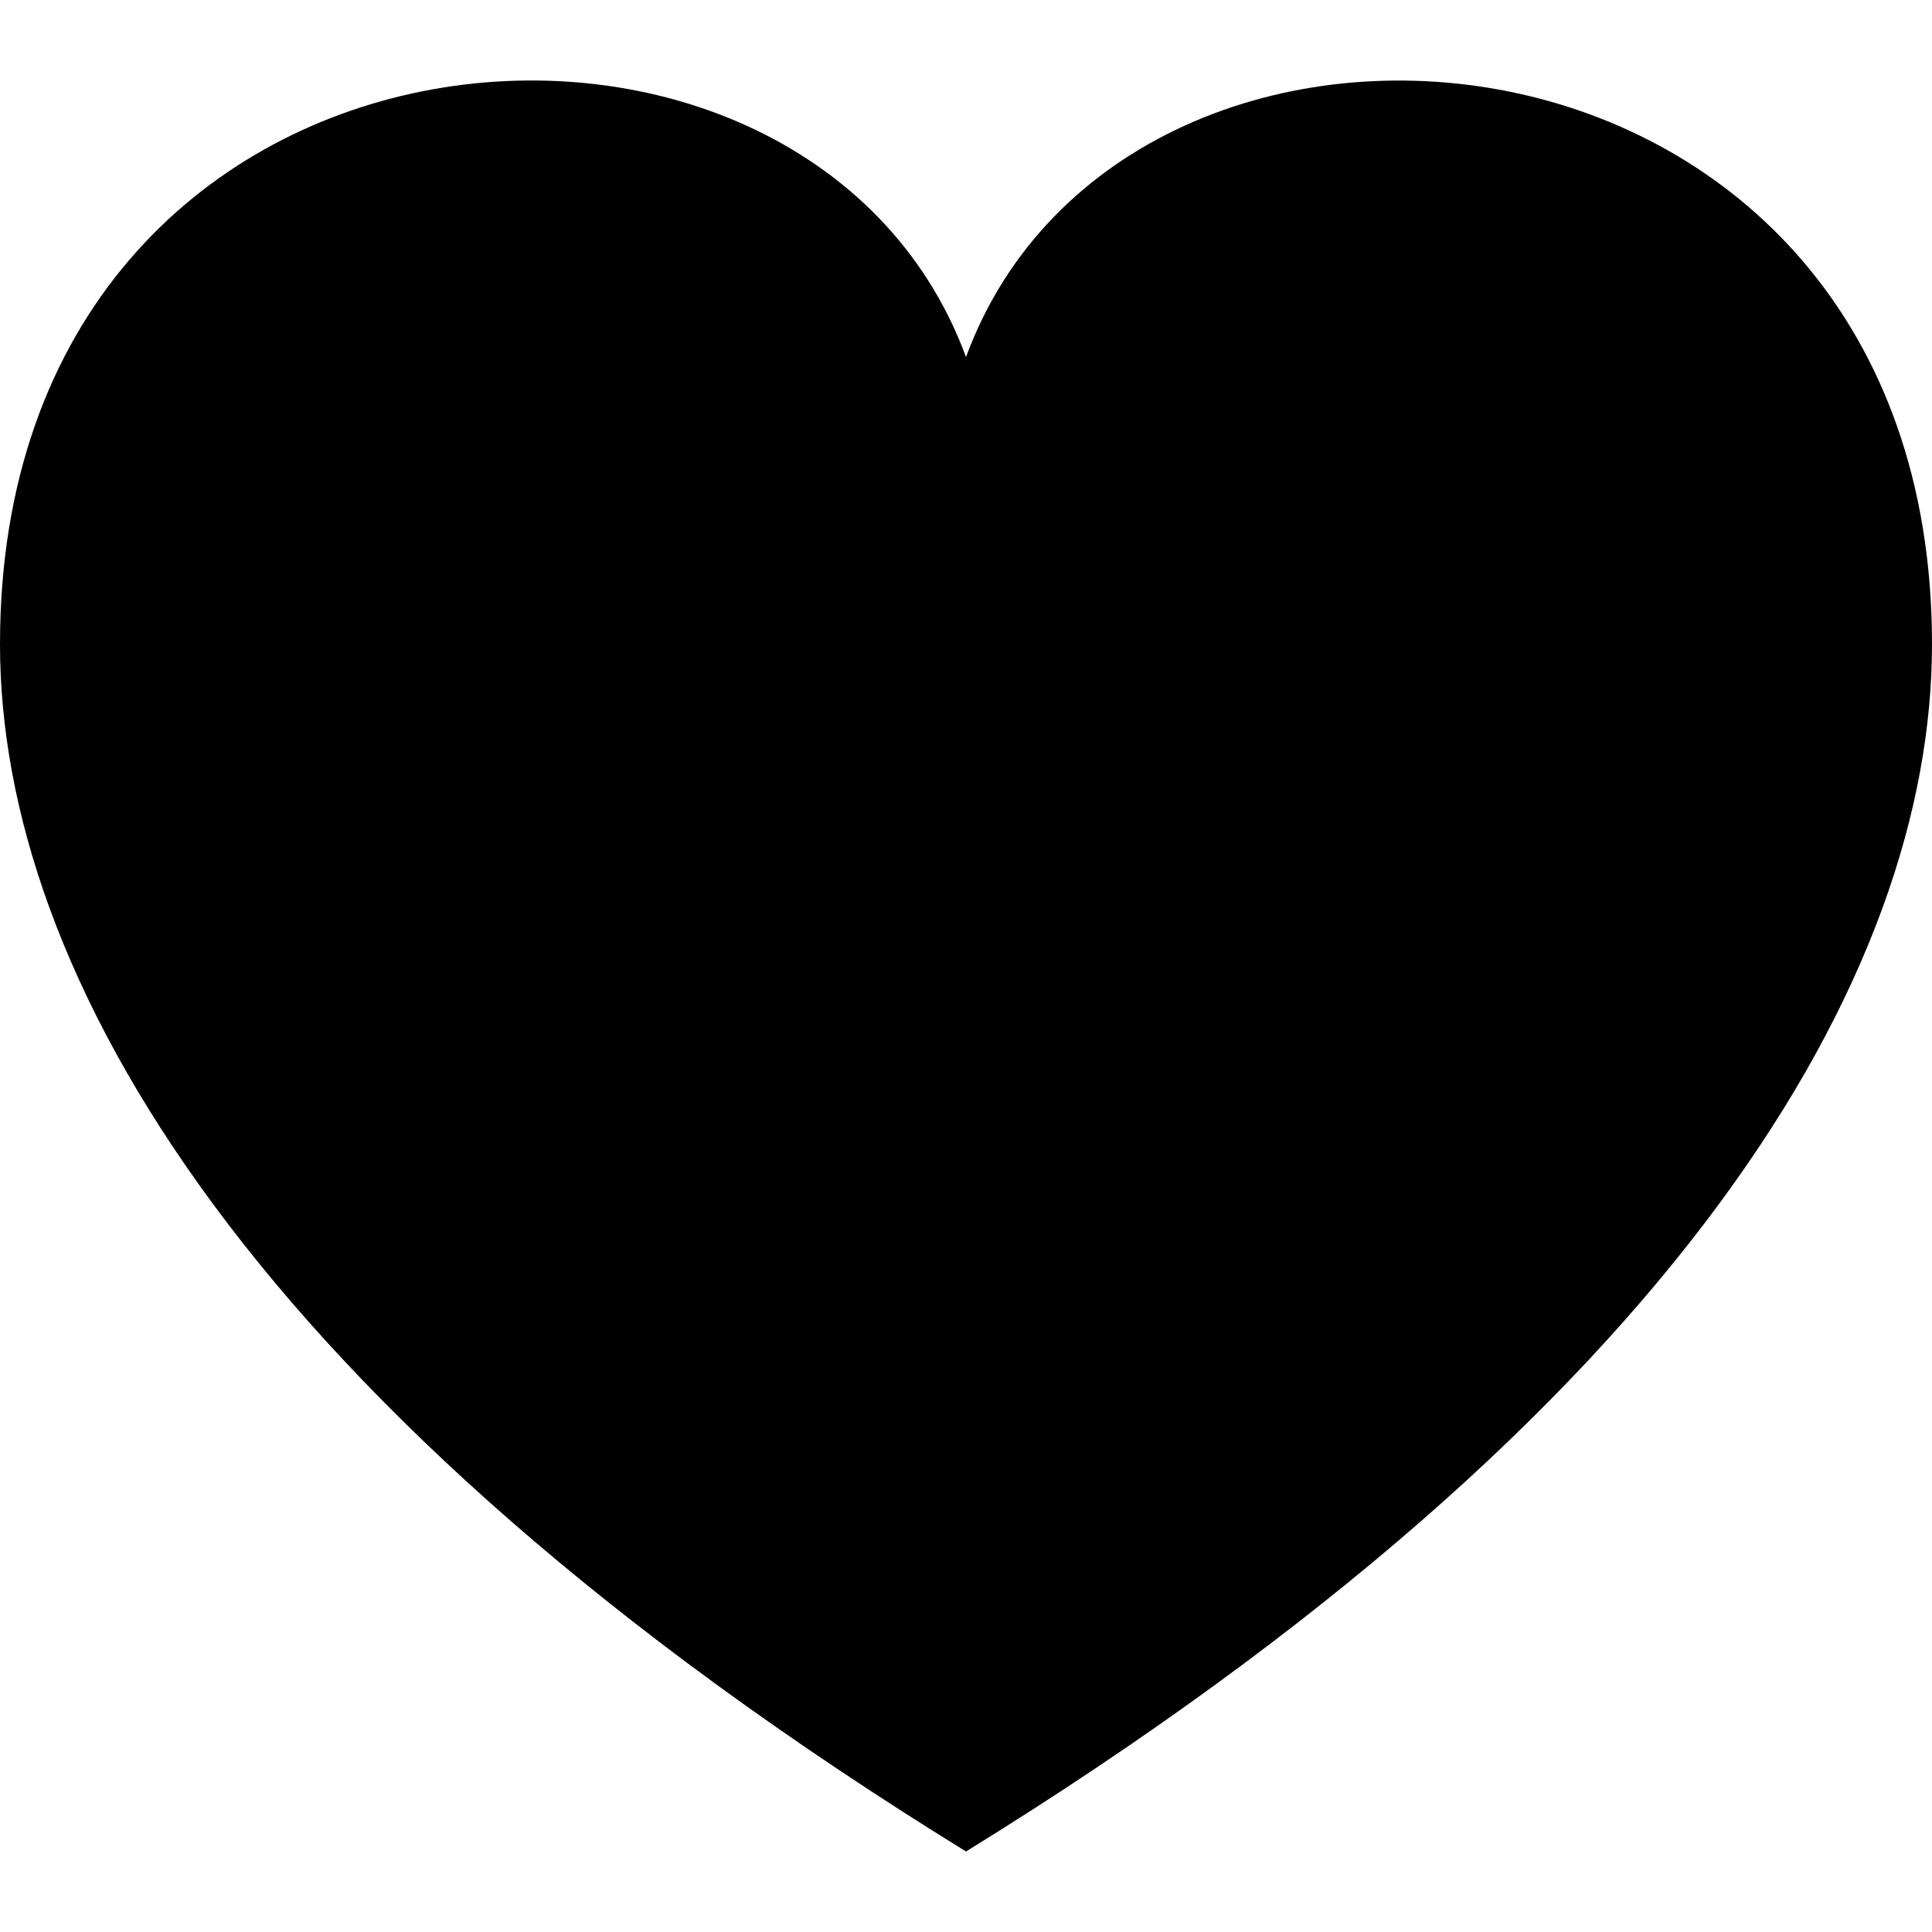
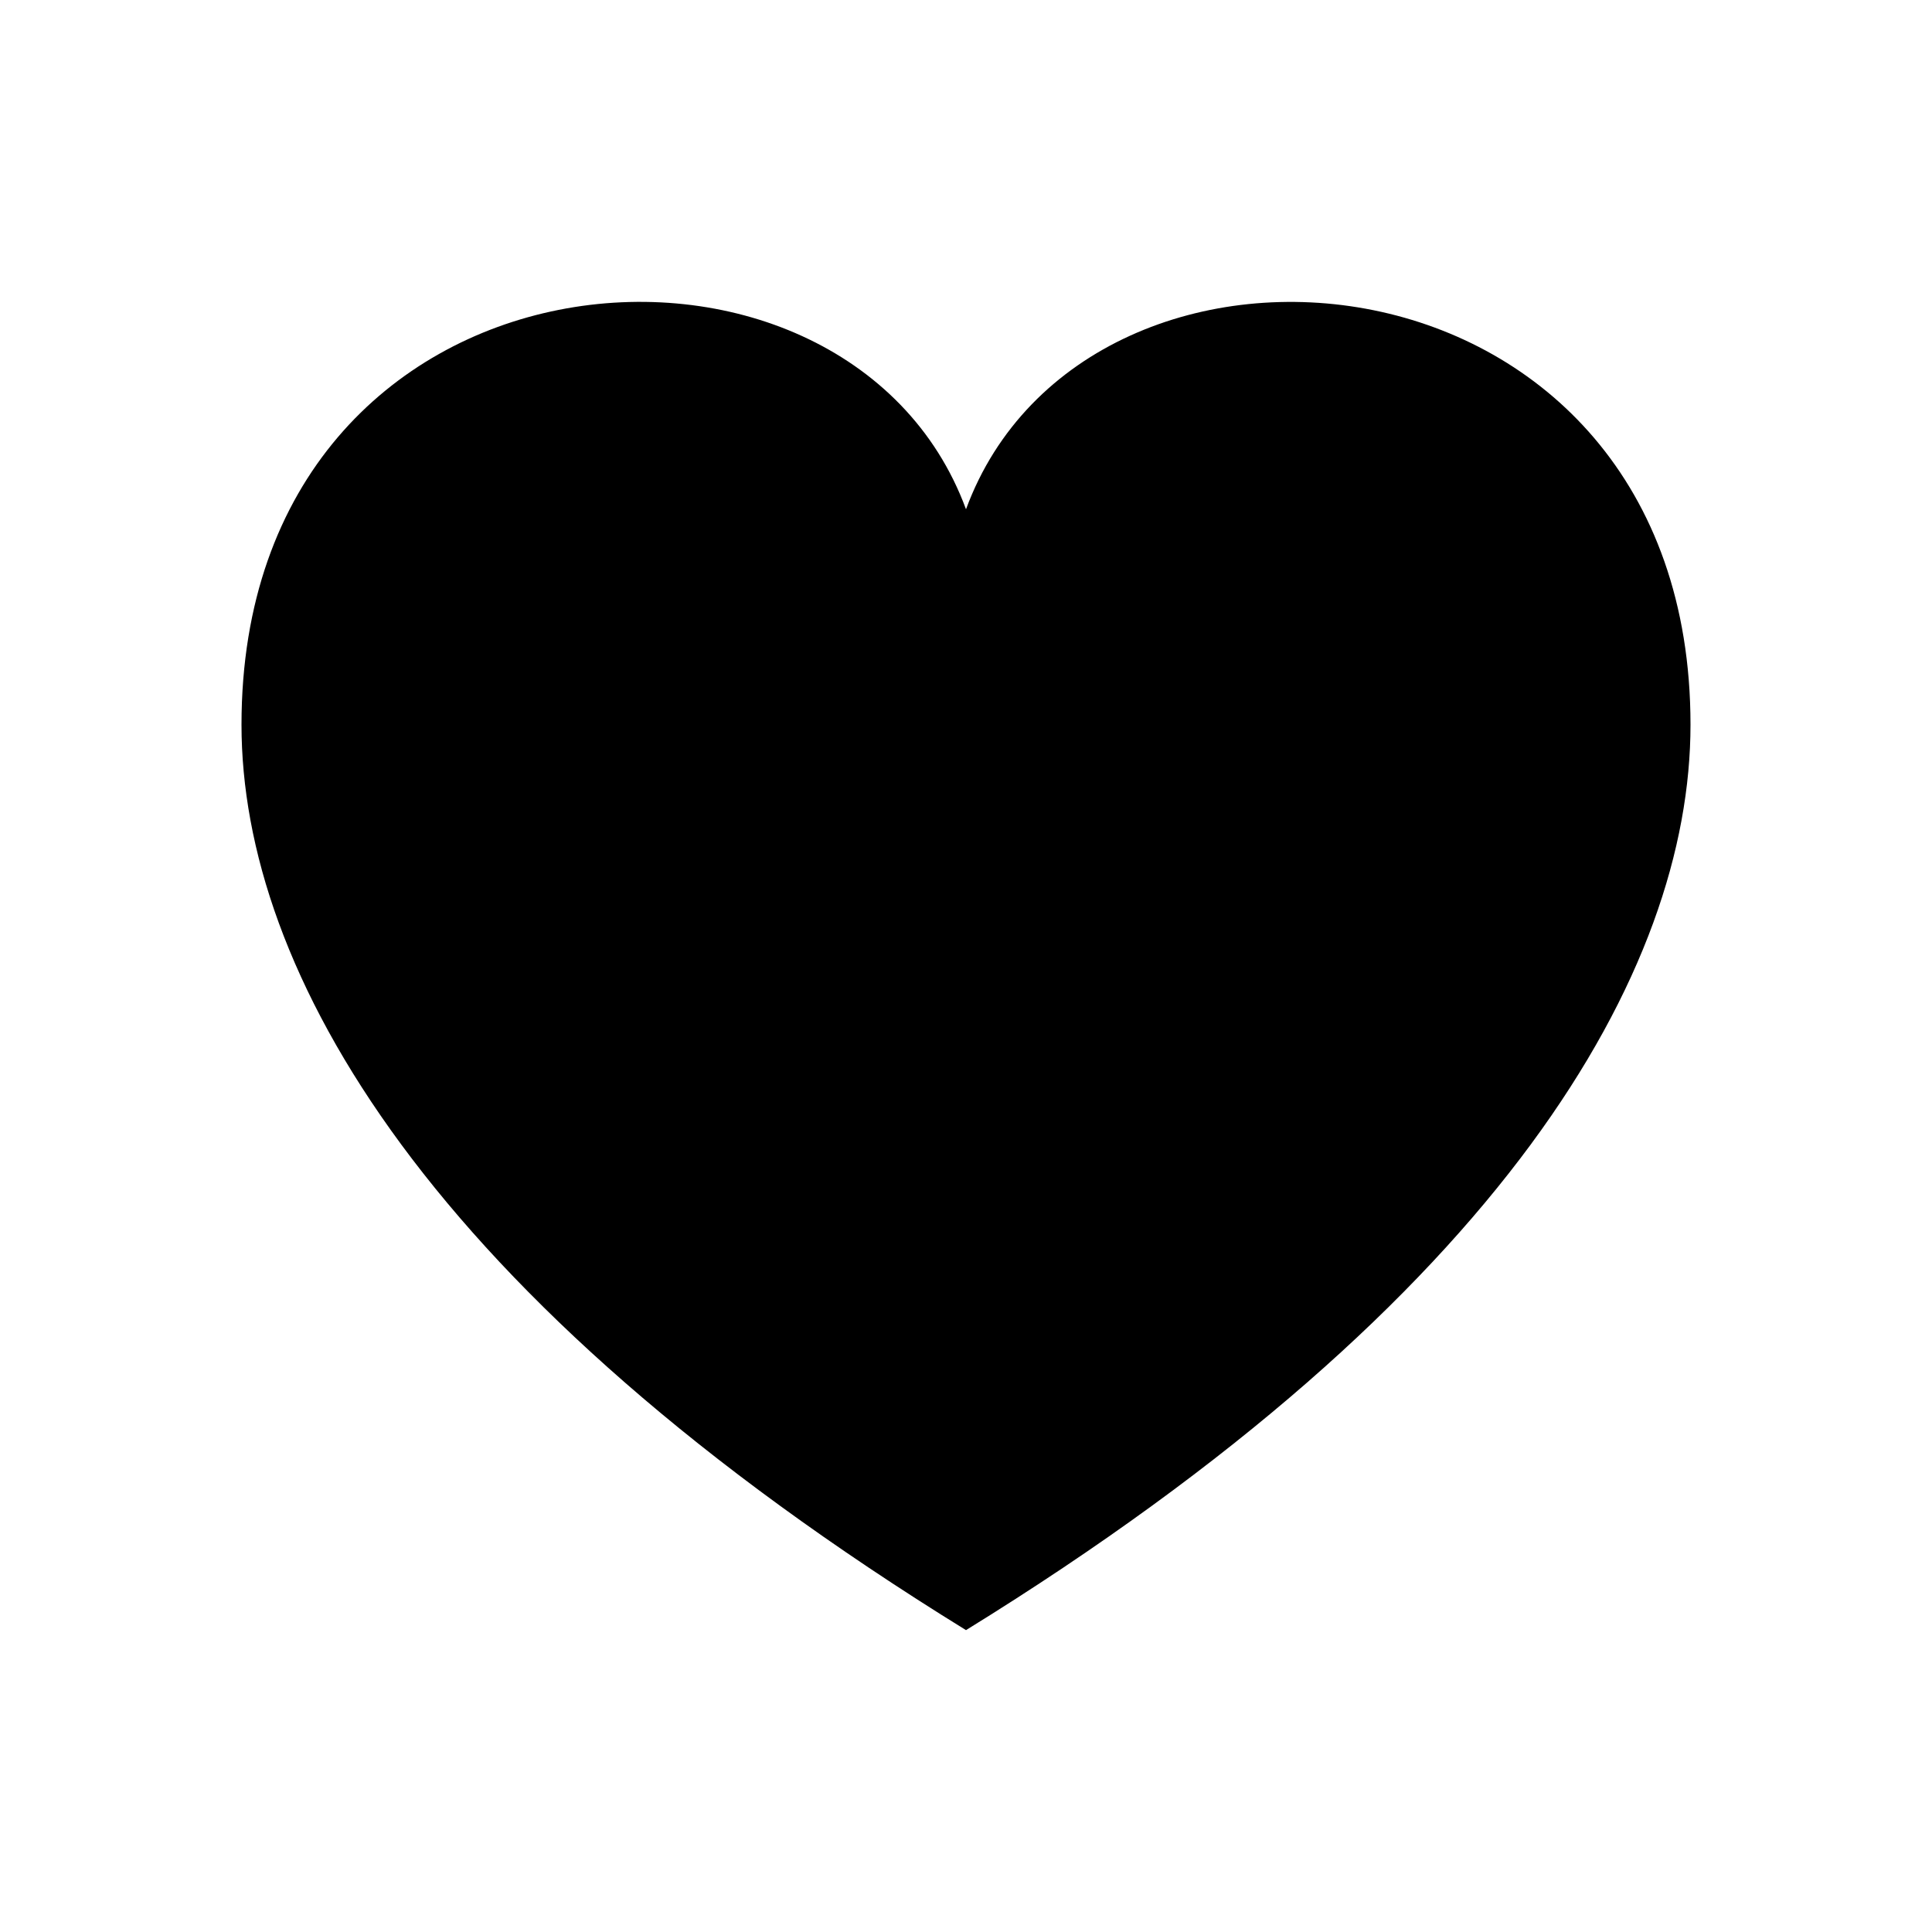
- <svg xmlns="http://www.w3.org/2000/svg" width="24" height="24" viewBox="0 0 24 24">
+ <svg xmlns="http://www.w3.org/2000/svg" id="icon" viewBox="-4 -4 32 32">
  <path d="M12 4.435c-1.989-5.399-12-4.597-12 3.568 0 4.068 3.06 9.481 12 14.997 8.94-5.516 12-10.929 12-14.997 0-8.118-10-8.999-12-3.568z" />
</svg>
